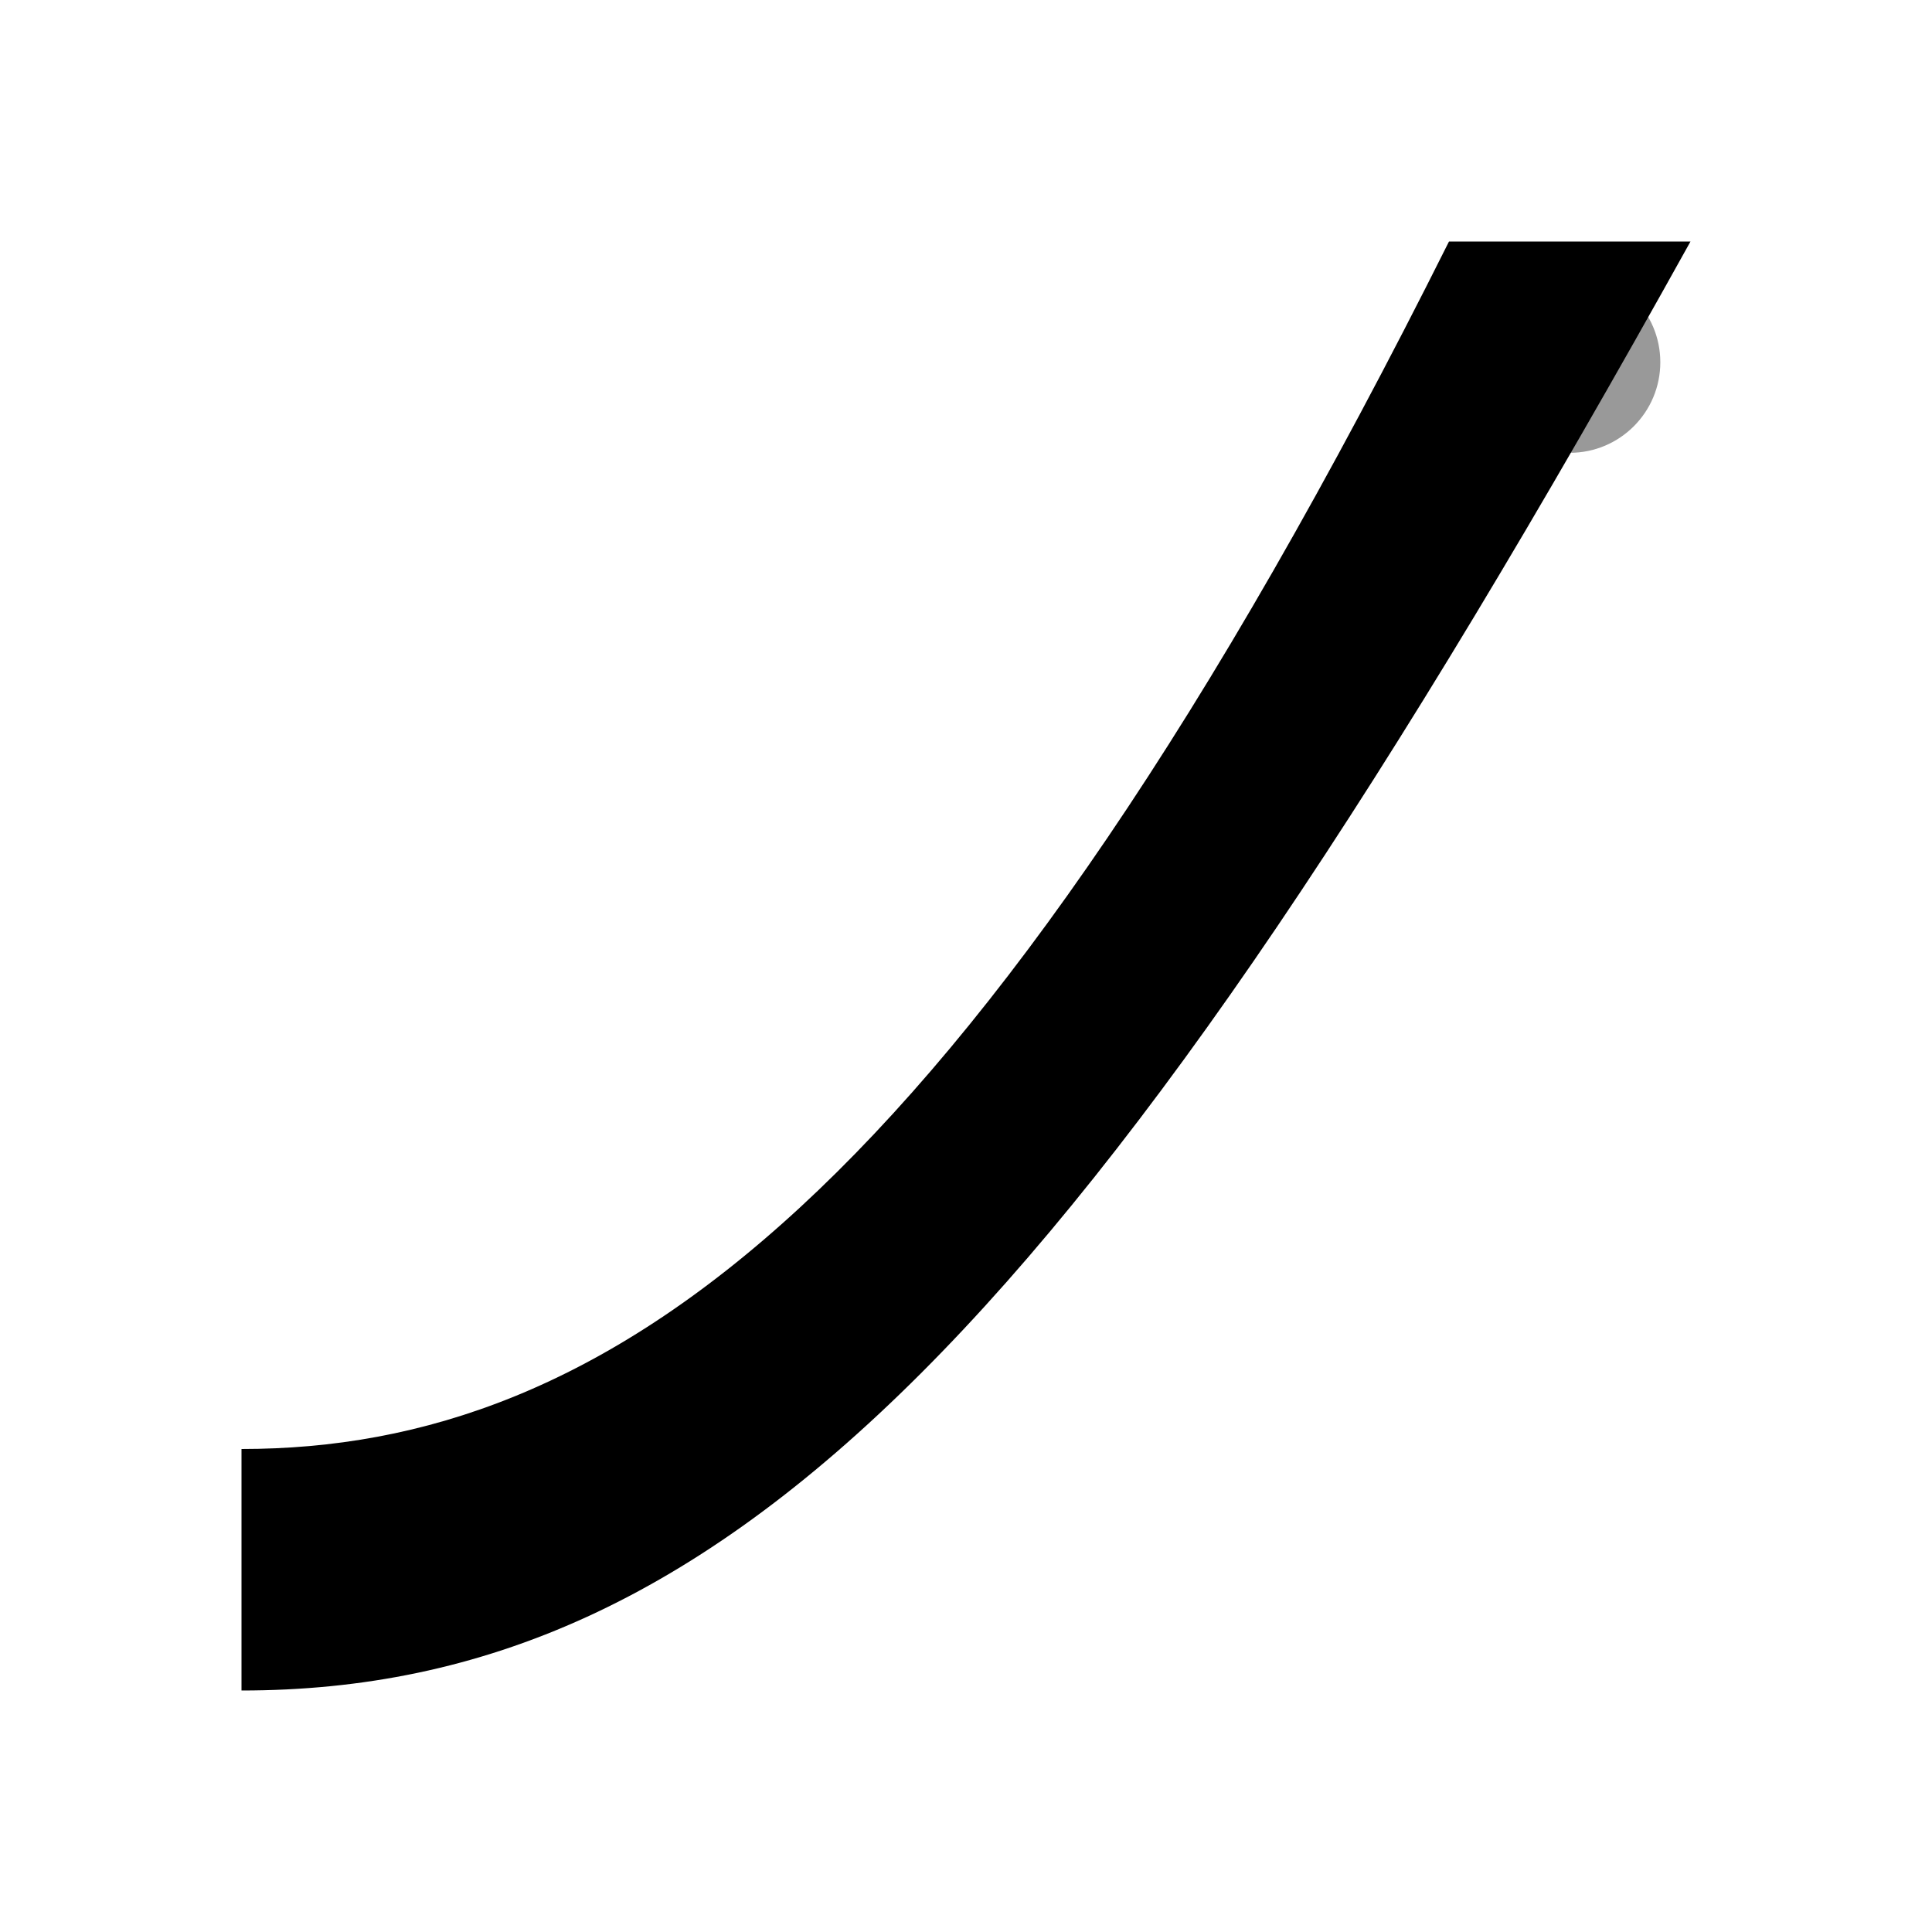
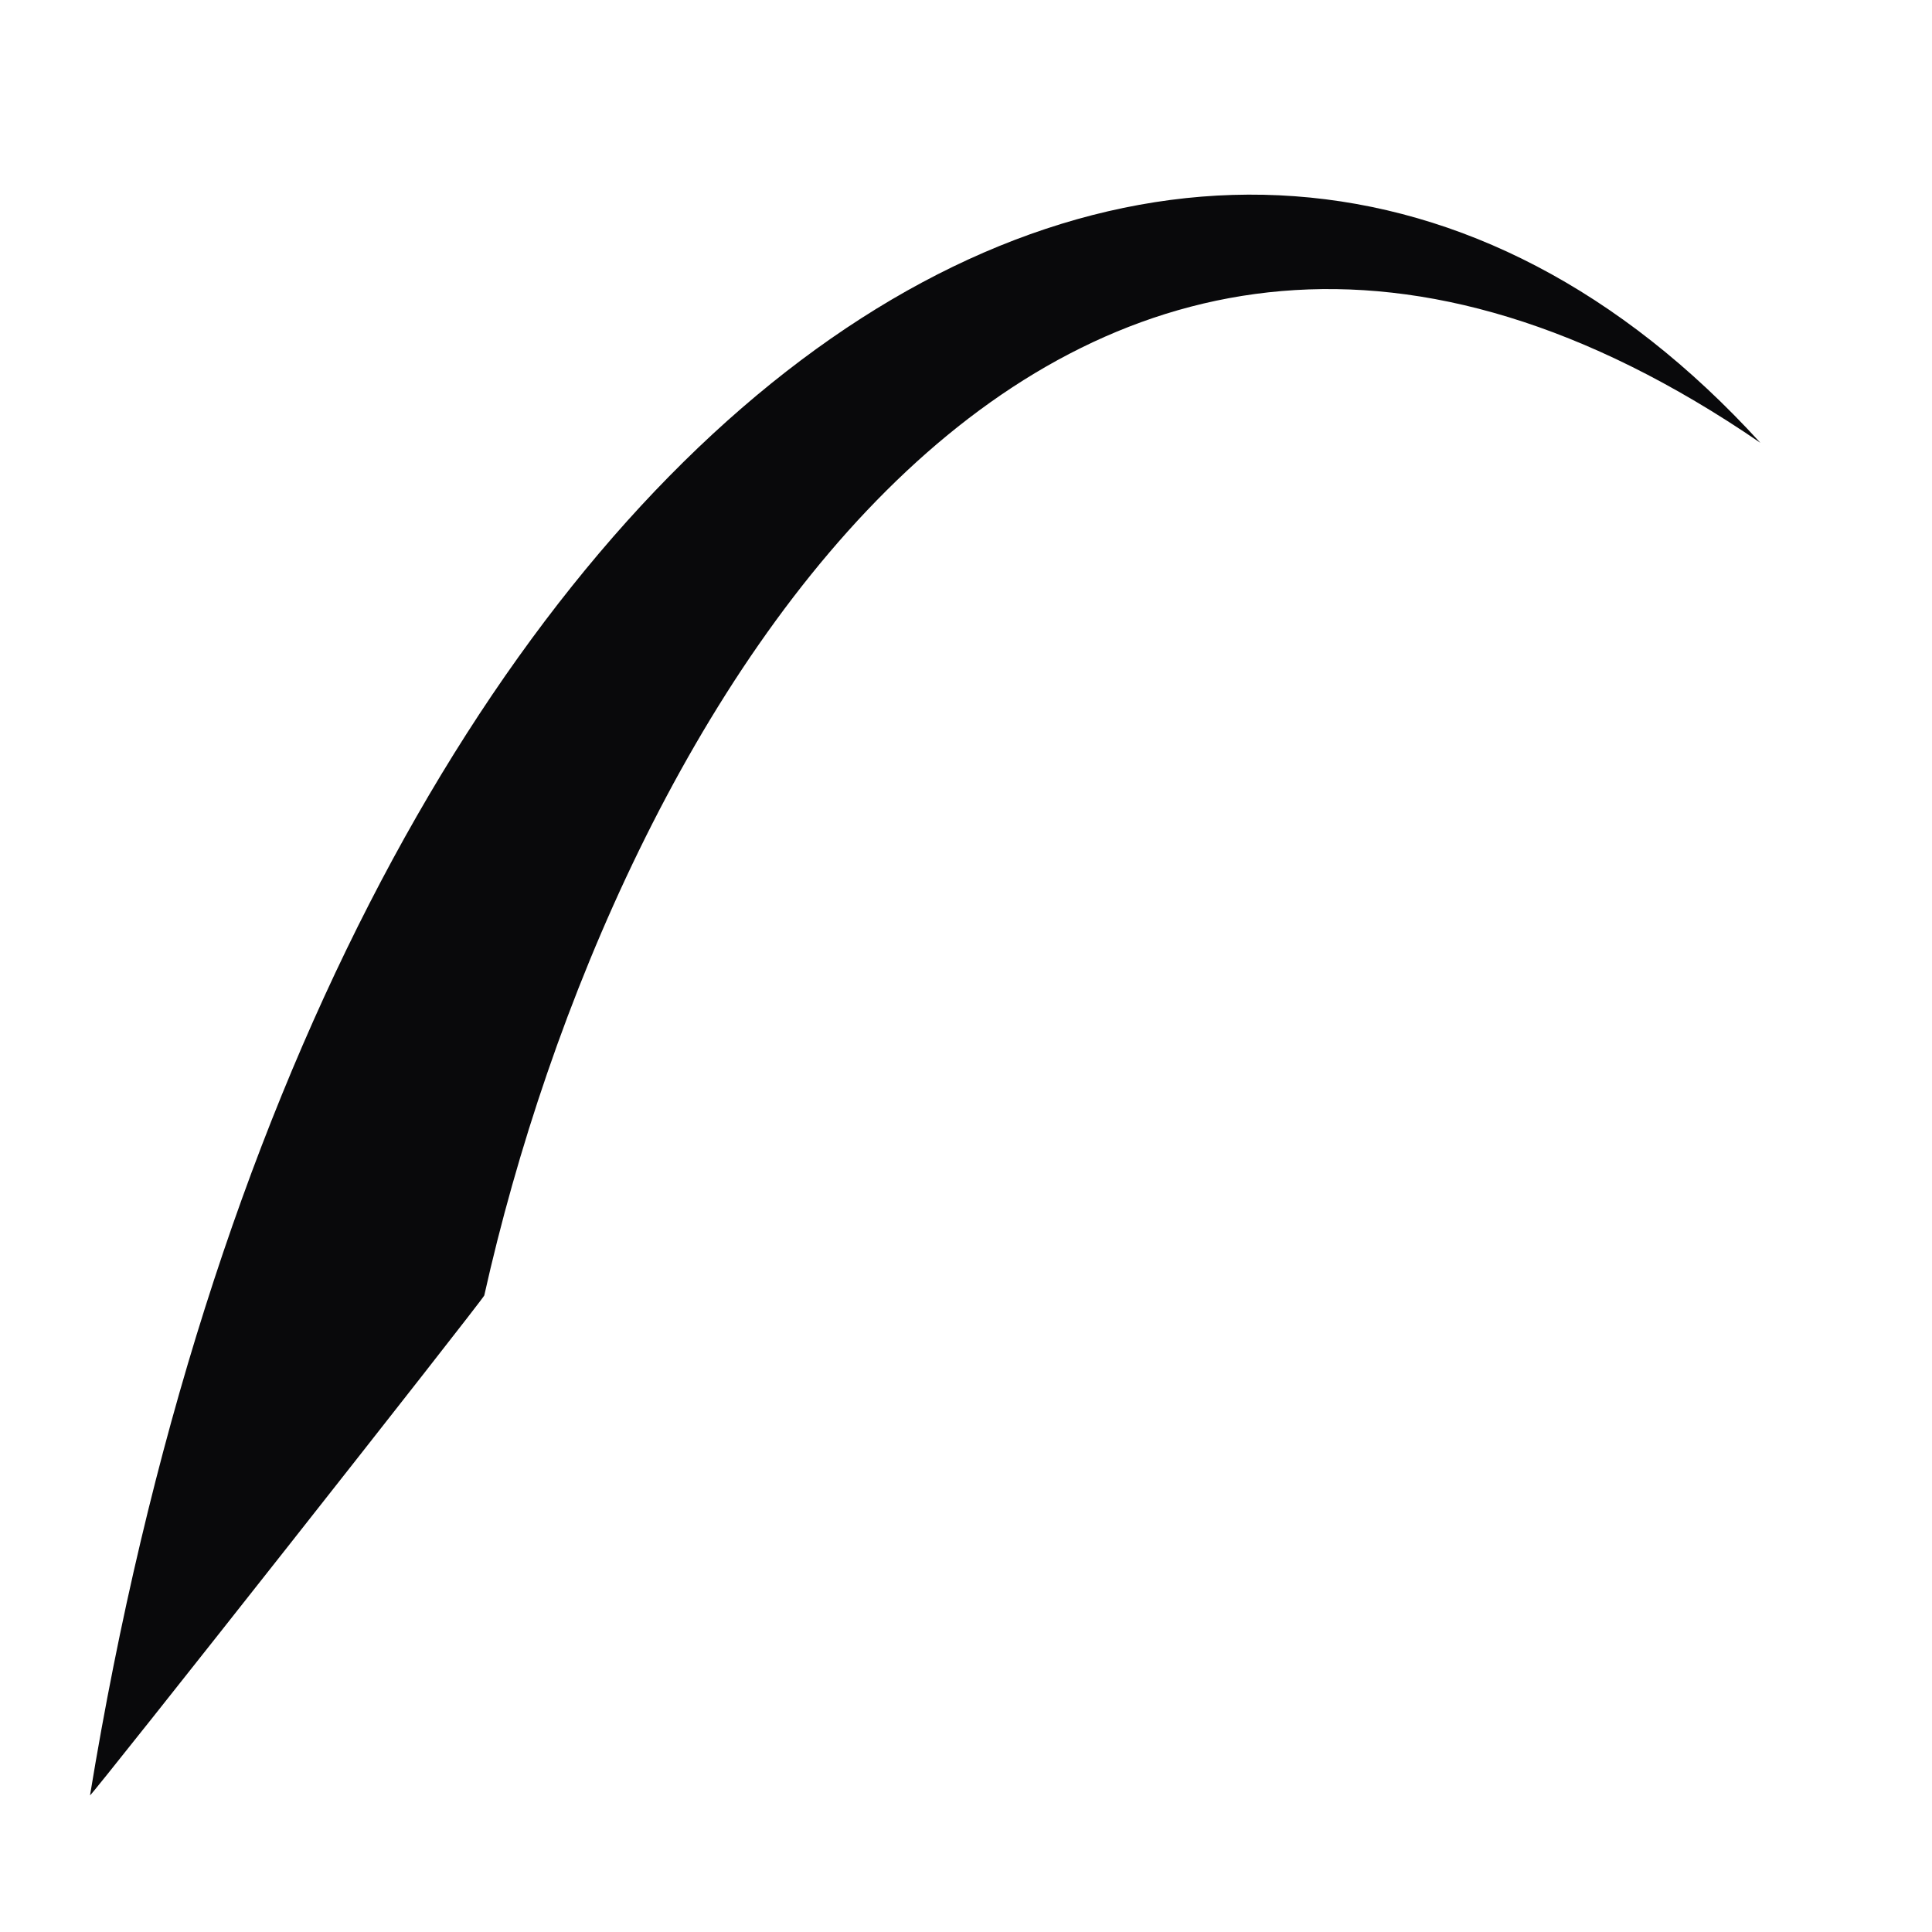
<svg xmlns="http://www.w3.org/2000/svg" width="28" height="28" viewBox="0 0 32 32" fill="none" style="display:block;">
-   <defs>
-     <linearGradient id="arc-grad" x1="0" y1="32" x2="32" y2="0" gradientUnits="userSpaceOnUse">
-       <stop stopColor="currentColor" />
-       <stop offset="1" stopColor="currentColor" stopOpacity="0.4" />
-     </linearGradient>
-   </defs>
-   <path d="M4 28c8 0 14-6 24-24l-4 0c-8 16-14 20-20 20z" fill="url(#arc-grad)" />
-   <circle cx="26" cy="6" r="1.5" fill="currentColor" opacity="0.4" />
+   <path style="stroke: rgb(0, 0, 0); vector-effect: non-scaling-stroke; stroke-width: 0px; fill: rgb(9, 9, 11);" d="M 29.157 7.334 C 19.849 -2.873 5.314 6.426 1.491 29.737 C 1.525 29.74 8.008 21.517 8.021 21.457 C 10.16 11.879 17.483 -0.662 29.157 7.334 Z" />
</svg>
